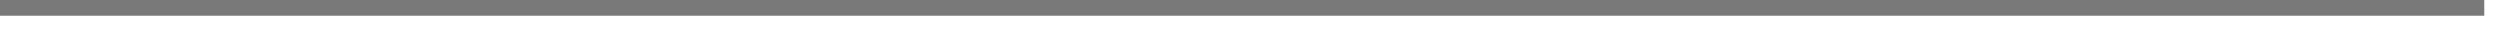
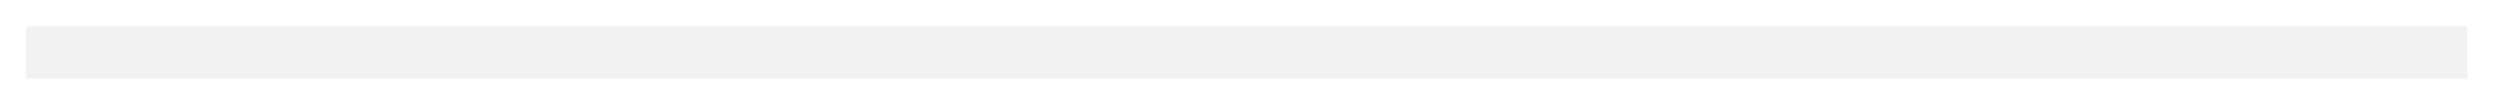
- <svg xmlns="http://www.w3.org/2000/svg" version="1.1" width="159px" height="2px">
-   <g transform="matrix(1 0 0 1 -156 -129 )">
-     <path d="M 156 129.5  L 314 129.5  " stroke-width="1" stroke="#797979" fill="none" />
+ <svg xmlns="http://www.w3.org/2000/svg" version="1.1" width="381px" height="17px">
+   <g transform="matrix(1 0 0 1 -43 -1793 )">
+     <path d="M 47 1801  L 419 1801  " stroke-width="8" stroke="#f2f2f2" fill="none" />
  </g>
</svg>
